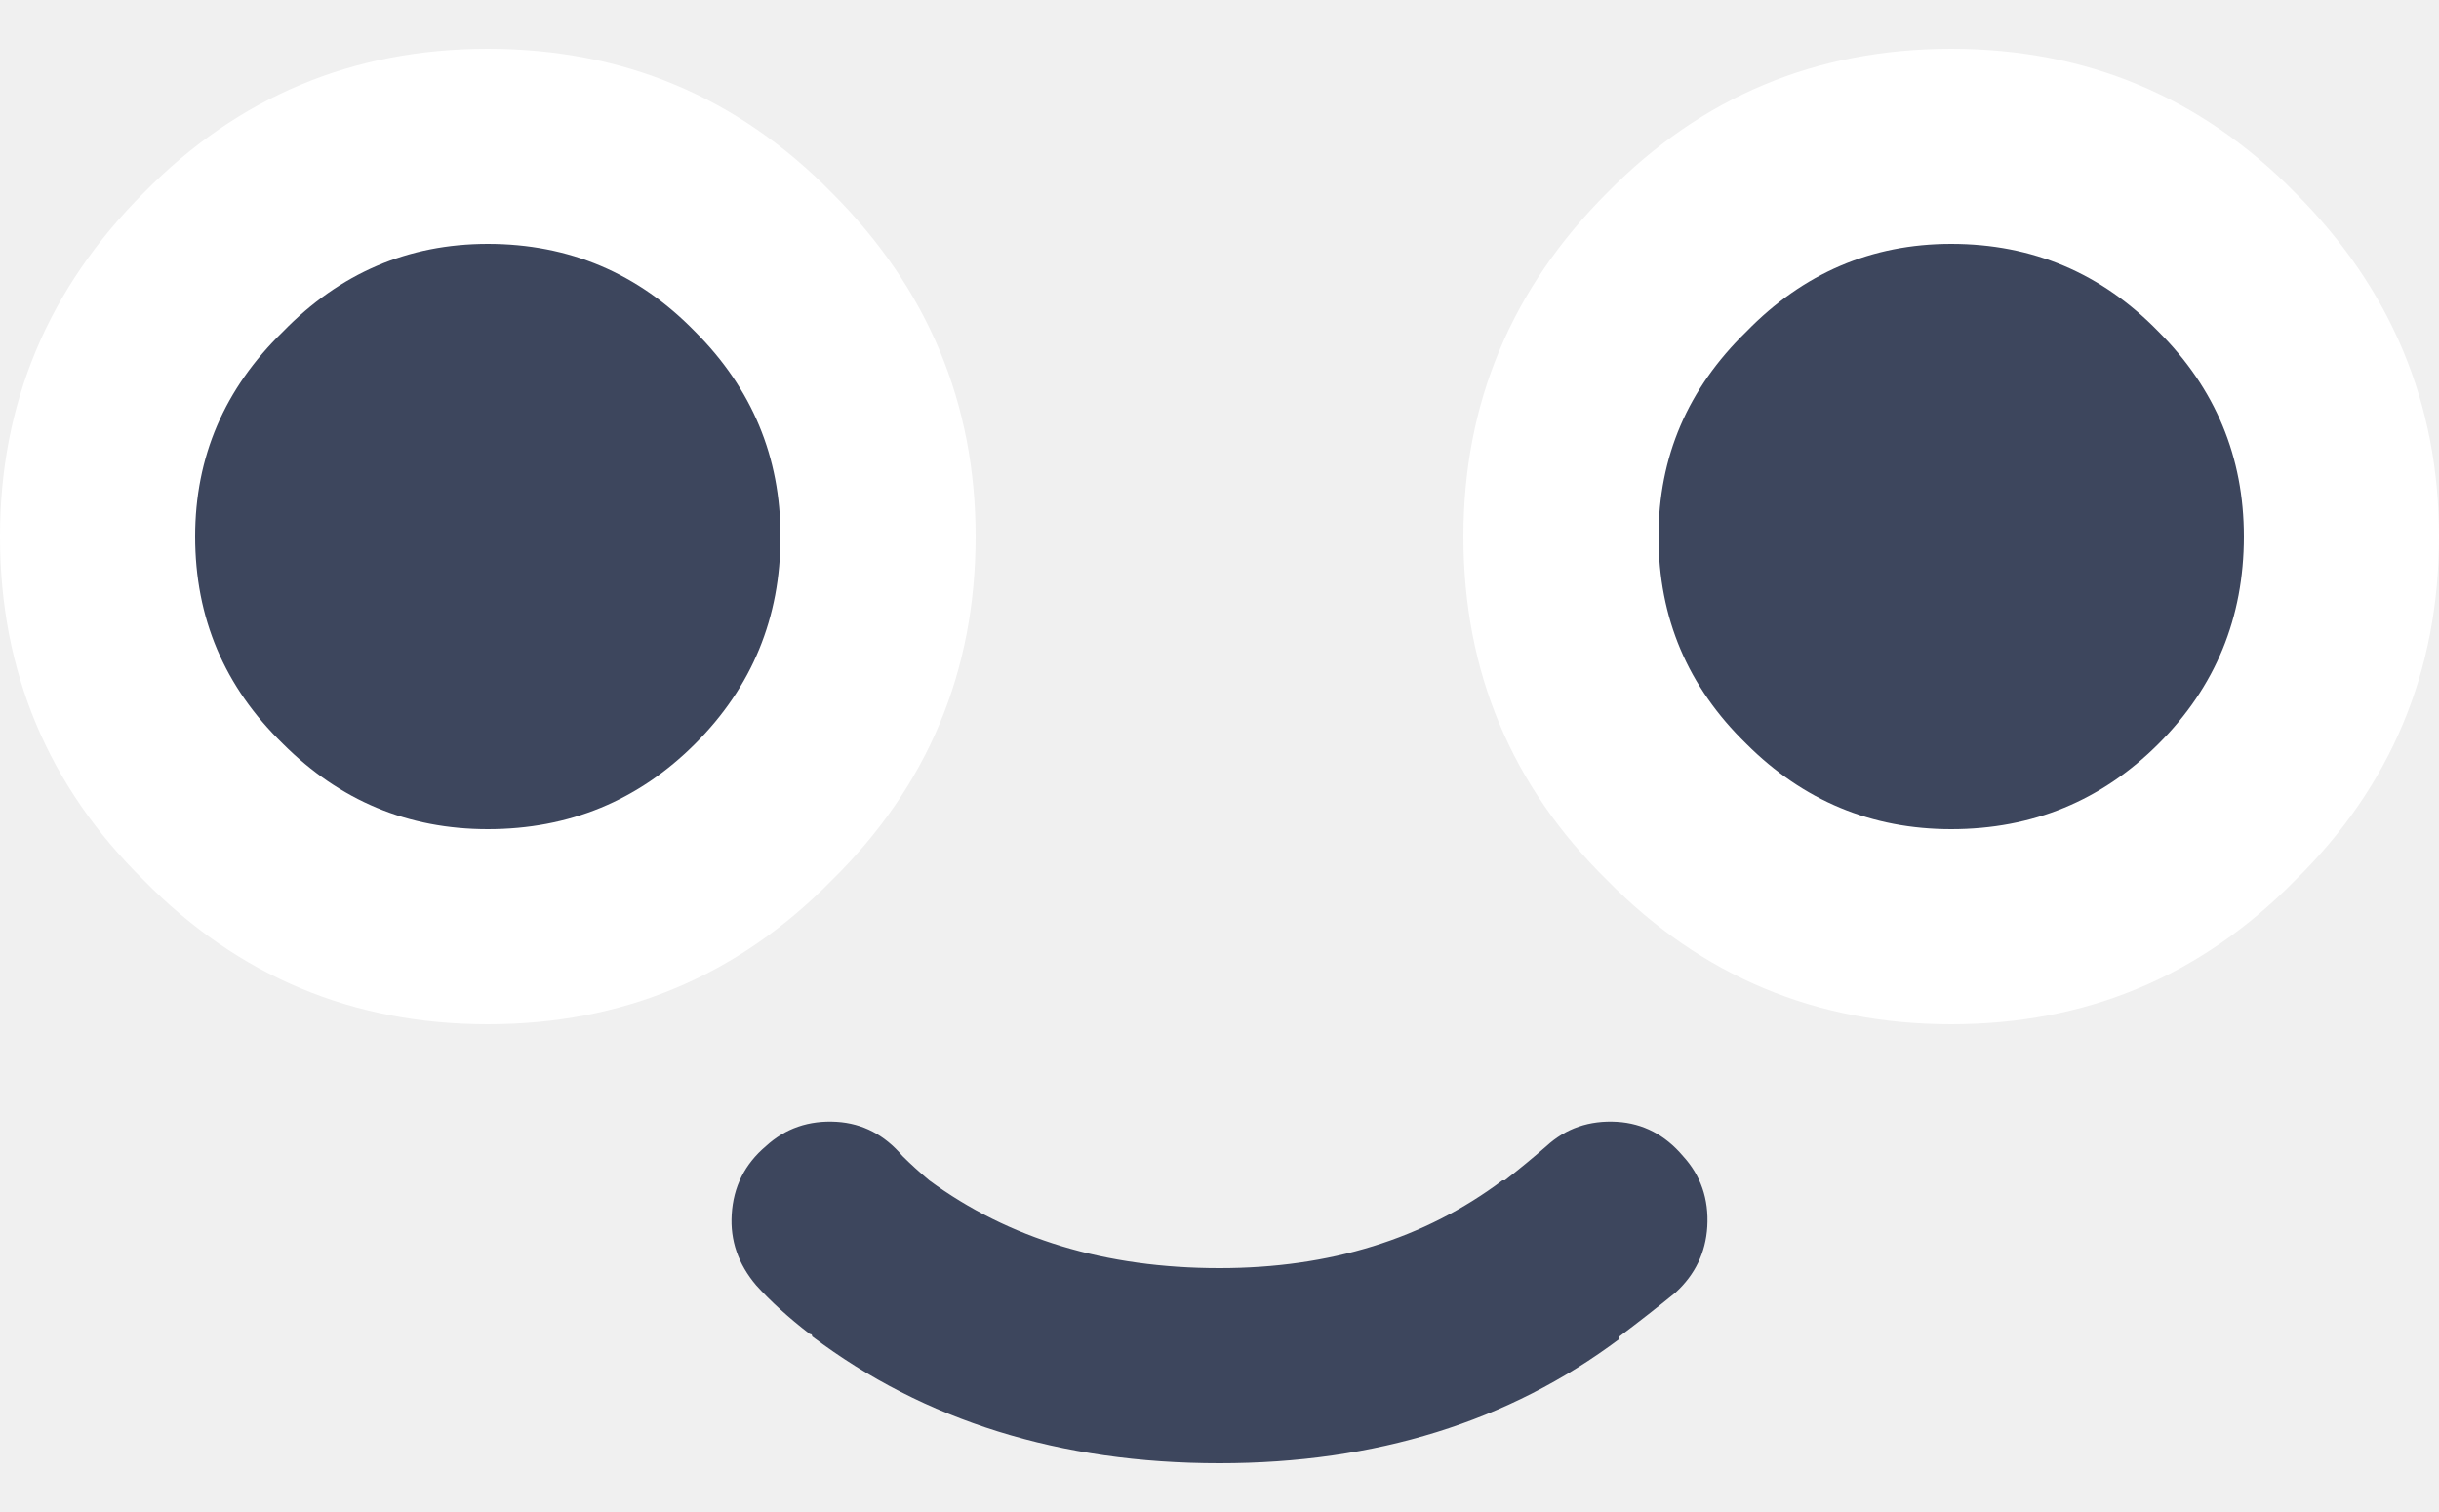
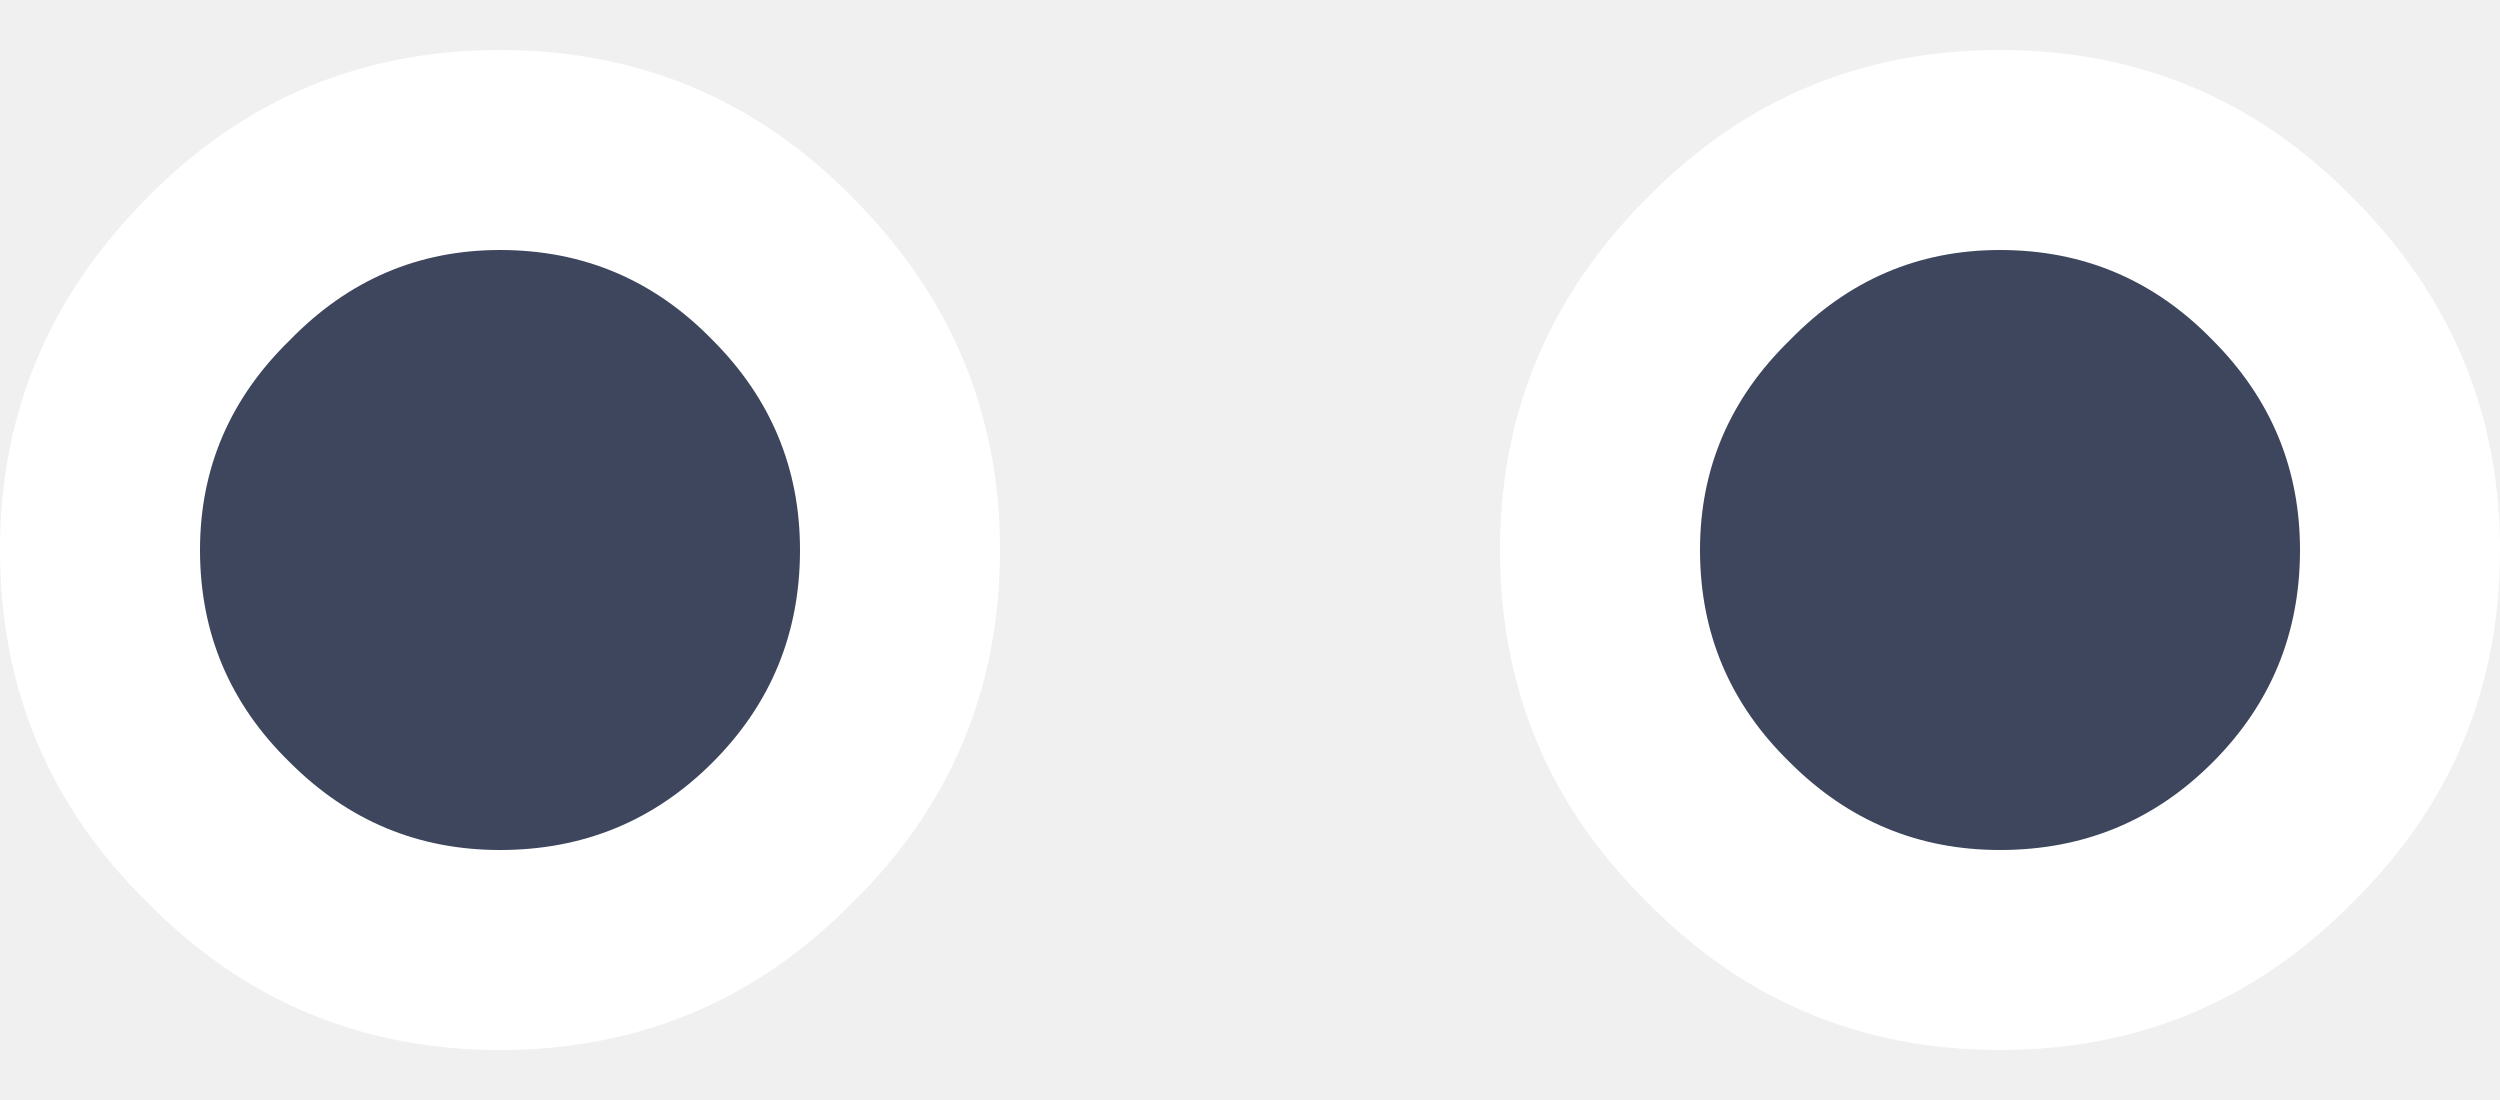
- <svg xmlns="http://www.w3.org/2000/svg" width="50px" height="31px" viewBox="0 0 50 31" version="1.1">
+ <svg xmlns="http://www.w3.org/2000/svg" width="50px" height="22px" viewBox="0 0 50 22" version="1.1">
  <g id="Page-1" stroke="none" stroke-width="1" fill="none" fill-rule="evenodd">
-     <g id="overview" transform="translate(-5, -595)" fill-rule="nonzero">
-       <g id="face_a" transform="translate(5, 595.5)">
+     <g id="overview" transform="translate(-63, -847)" fill-rule="nonzero">
+       <g id="face_a-copy" transform="translate(63, 847.5)">
        <g id="Symbol_91_0_Layer0_0_MEMBER_0_FILL" fill="#FFFFFF">
          <path d="M2.95,3.45 C0.983,5.417 0,7.767 0,10.5 C0,13.267 0.983,15.617 2.95,17.55 C4.883,19.517 7.233,20.5 10,20.5 C12.767,20.5 15.117,19.517 17.05,17.55 C19.017,15.617 20,13.267 20,10.5 C20,7.767 19.017,5.417 17.05,3.45 C15.117,1.483 12.767,0.5 10,0.5 C7.233,0.5 4.883,1.483 2.95,3.45 Z" id="Path" />
        </g>
        <g id="Symbol_91_0_Layer0_0_MEMBER_1_FILL" transform="translate(4, 4)" fill="#3D465D">
          <path d="M10.25,10.75 C11.417,9.583 12,8.167 12,6.5 C12,4.867 11.417,3.467 10.25,2.3 C9.083,1.1 7.667,0.5 6,0.5 C4.367,0.5 2.967,1.1 1.8,2.3 C0.6,3.467 0,4.867 0,6.5 C0,8.167 0.6,9.583 1.8,10.75 C2.967,11.917 4.367,12.5 6,12.5 C7.667,12.5 9.083,11.917 10.25,10.75 Z" id="Path" />
        </g>
        <g id="Symbol_91_0_Layer0_1_MEMBER_0_FILL" transform="translate(30, 0)" fill="#FFFFFF">
          <path d="M2.95,3.45 C0.983,5.417 0,7.767 0,10.5 C0,13.267 0.983,15.617 2.95,17.55 C4.883,19.517 7.233,20.5 10,20.5 C12.767,20.5 15.117,19.517 17.05,17.55 C19.017,15.617 20,13.267 20,10.5 C20,7.767 19.017,5.417 17.05,3.45 C15.117,1.483 12.767,0.5 10,0.5 C7.233,0.5 4.883,1.483 2.95,3.45 Z" id="Path" />
        </g>
        <g id="Symbol_91_0_Layer0_1_MEMBER_1_FILL" transform="translate(34, 4)" fill="#3D465D">
          <path d="M10.25,10.75 C11.417,9.583 12,8.167 12,6.5 C12,4.867 11.417,3.467 10.25,2.3 C9.083,1.1 7.667,0.5 6,0.5 C4.367,0.5 2.967,1.1 1.8,2.3 C0.6,3.467 0,4.867 0,6.5 C0,8.167 0.6,9.583 1.8,10.75 C2.967,11.917 4.367,12.5 6,12.5 C7.667,12.5 9.083,11.917 10.25,10.75 Z" id="Path" />
        </g>
-         <g id="Symbol_91_0_Layer0_2_FILL" transform="translate(15, 22)" fill="#3D465D">
-           <path d="M18.2,4.95 L18.2,4.9 C18.6,4.6 18.983,4.3 19.35,4 C19.75,3.633 19.967,3.183 20,2.65 C20.033,2.083 19.867,1.6 19.5,1.2 C19.133,0.767 18.683,0.533 18.15,0.5 C17.583,0.467 17.1,0.633 16.7,1 C16.433,1.233 16.15,1.467 15.85,1.7 L15.8,1.7 C14.2,2.9 12.267,3.5 10,3.5 C7.667,3.5 5.683,2.9 4.05,1.7 C3.85,1.533 3.667,1.367 3.5,1.2 C3.133,0.767 2.683,0.533 2.15,0.5 C1.583,0.467 1.1,0.633 0.7,1 C0.267,1.367 0.033,1.833 0,2.4 C-0.033,2.933 0.133,3.417 0.5,3.85 C0.8,4.183 1.167,4.517 1.6,4.85 C1.633,4.85 1.65,4.867 1.65,4.9 C3.95,6.633 6.733,7.5 10,7.5 C13.2,7.5 15.933,6.65 18.2,4.95 Z" id="Path" />
-         </g>
      </g>
    </g>
  </g>
</svg>
